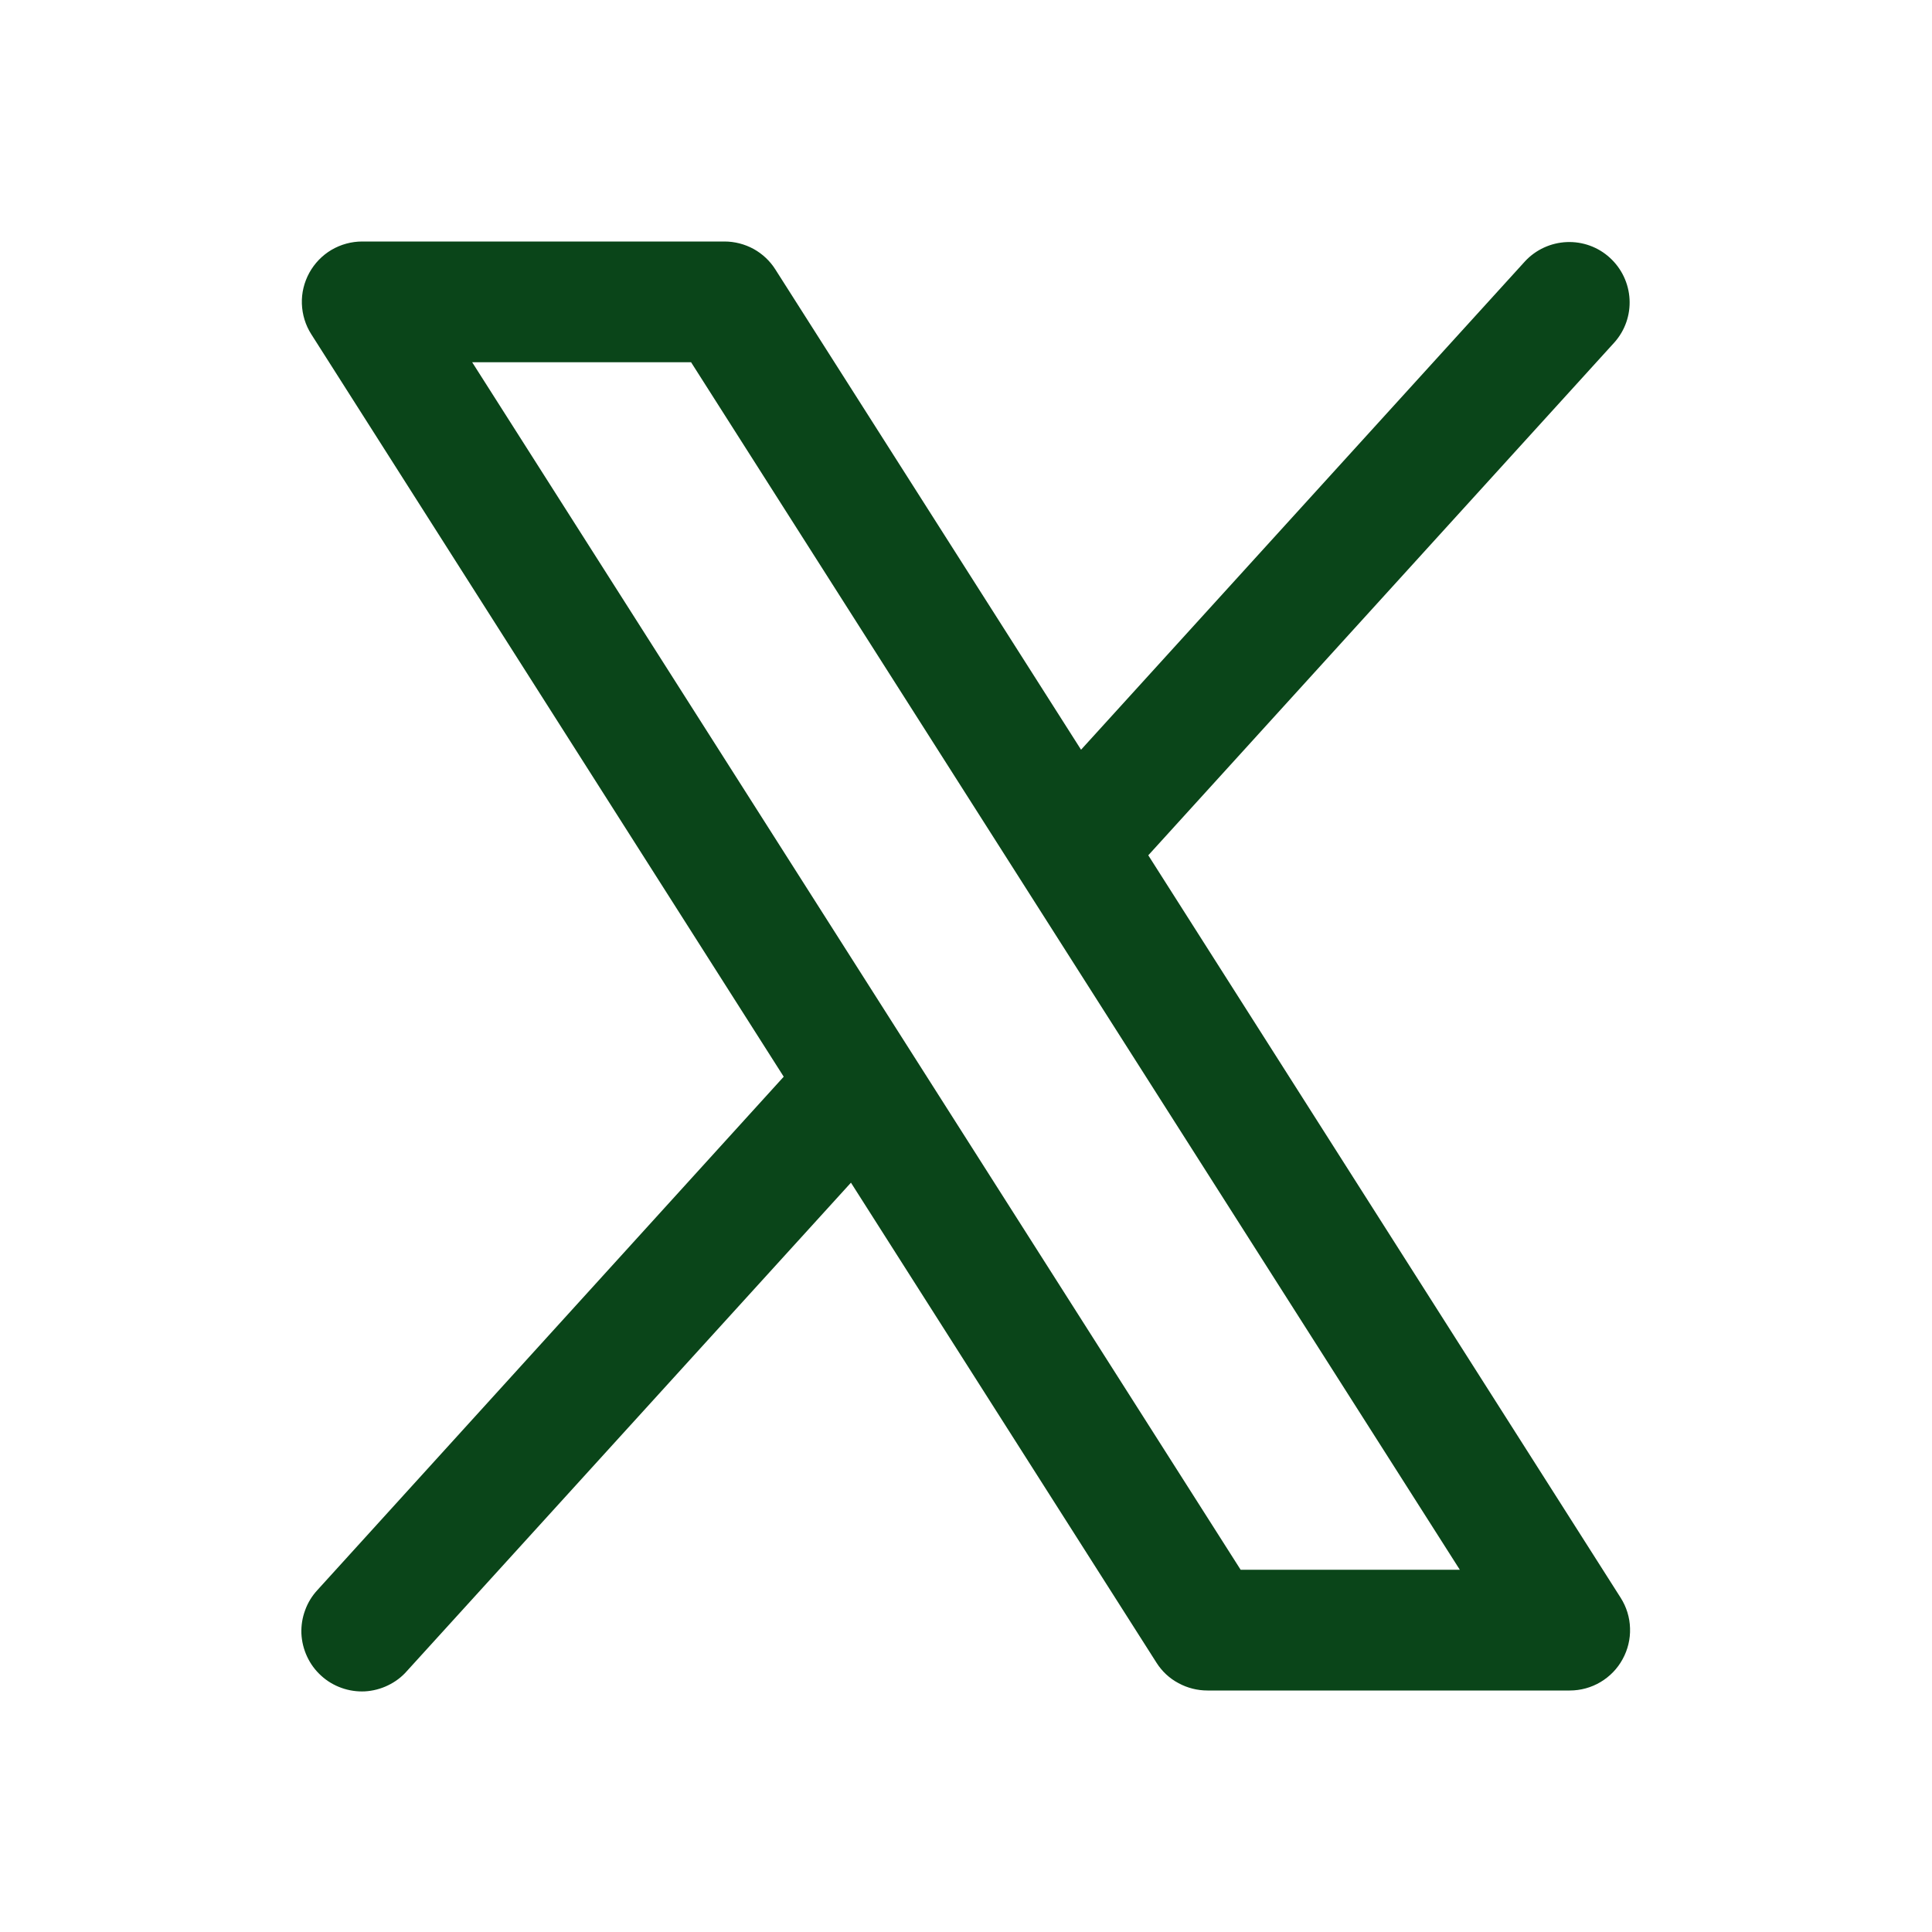
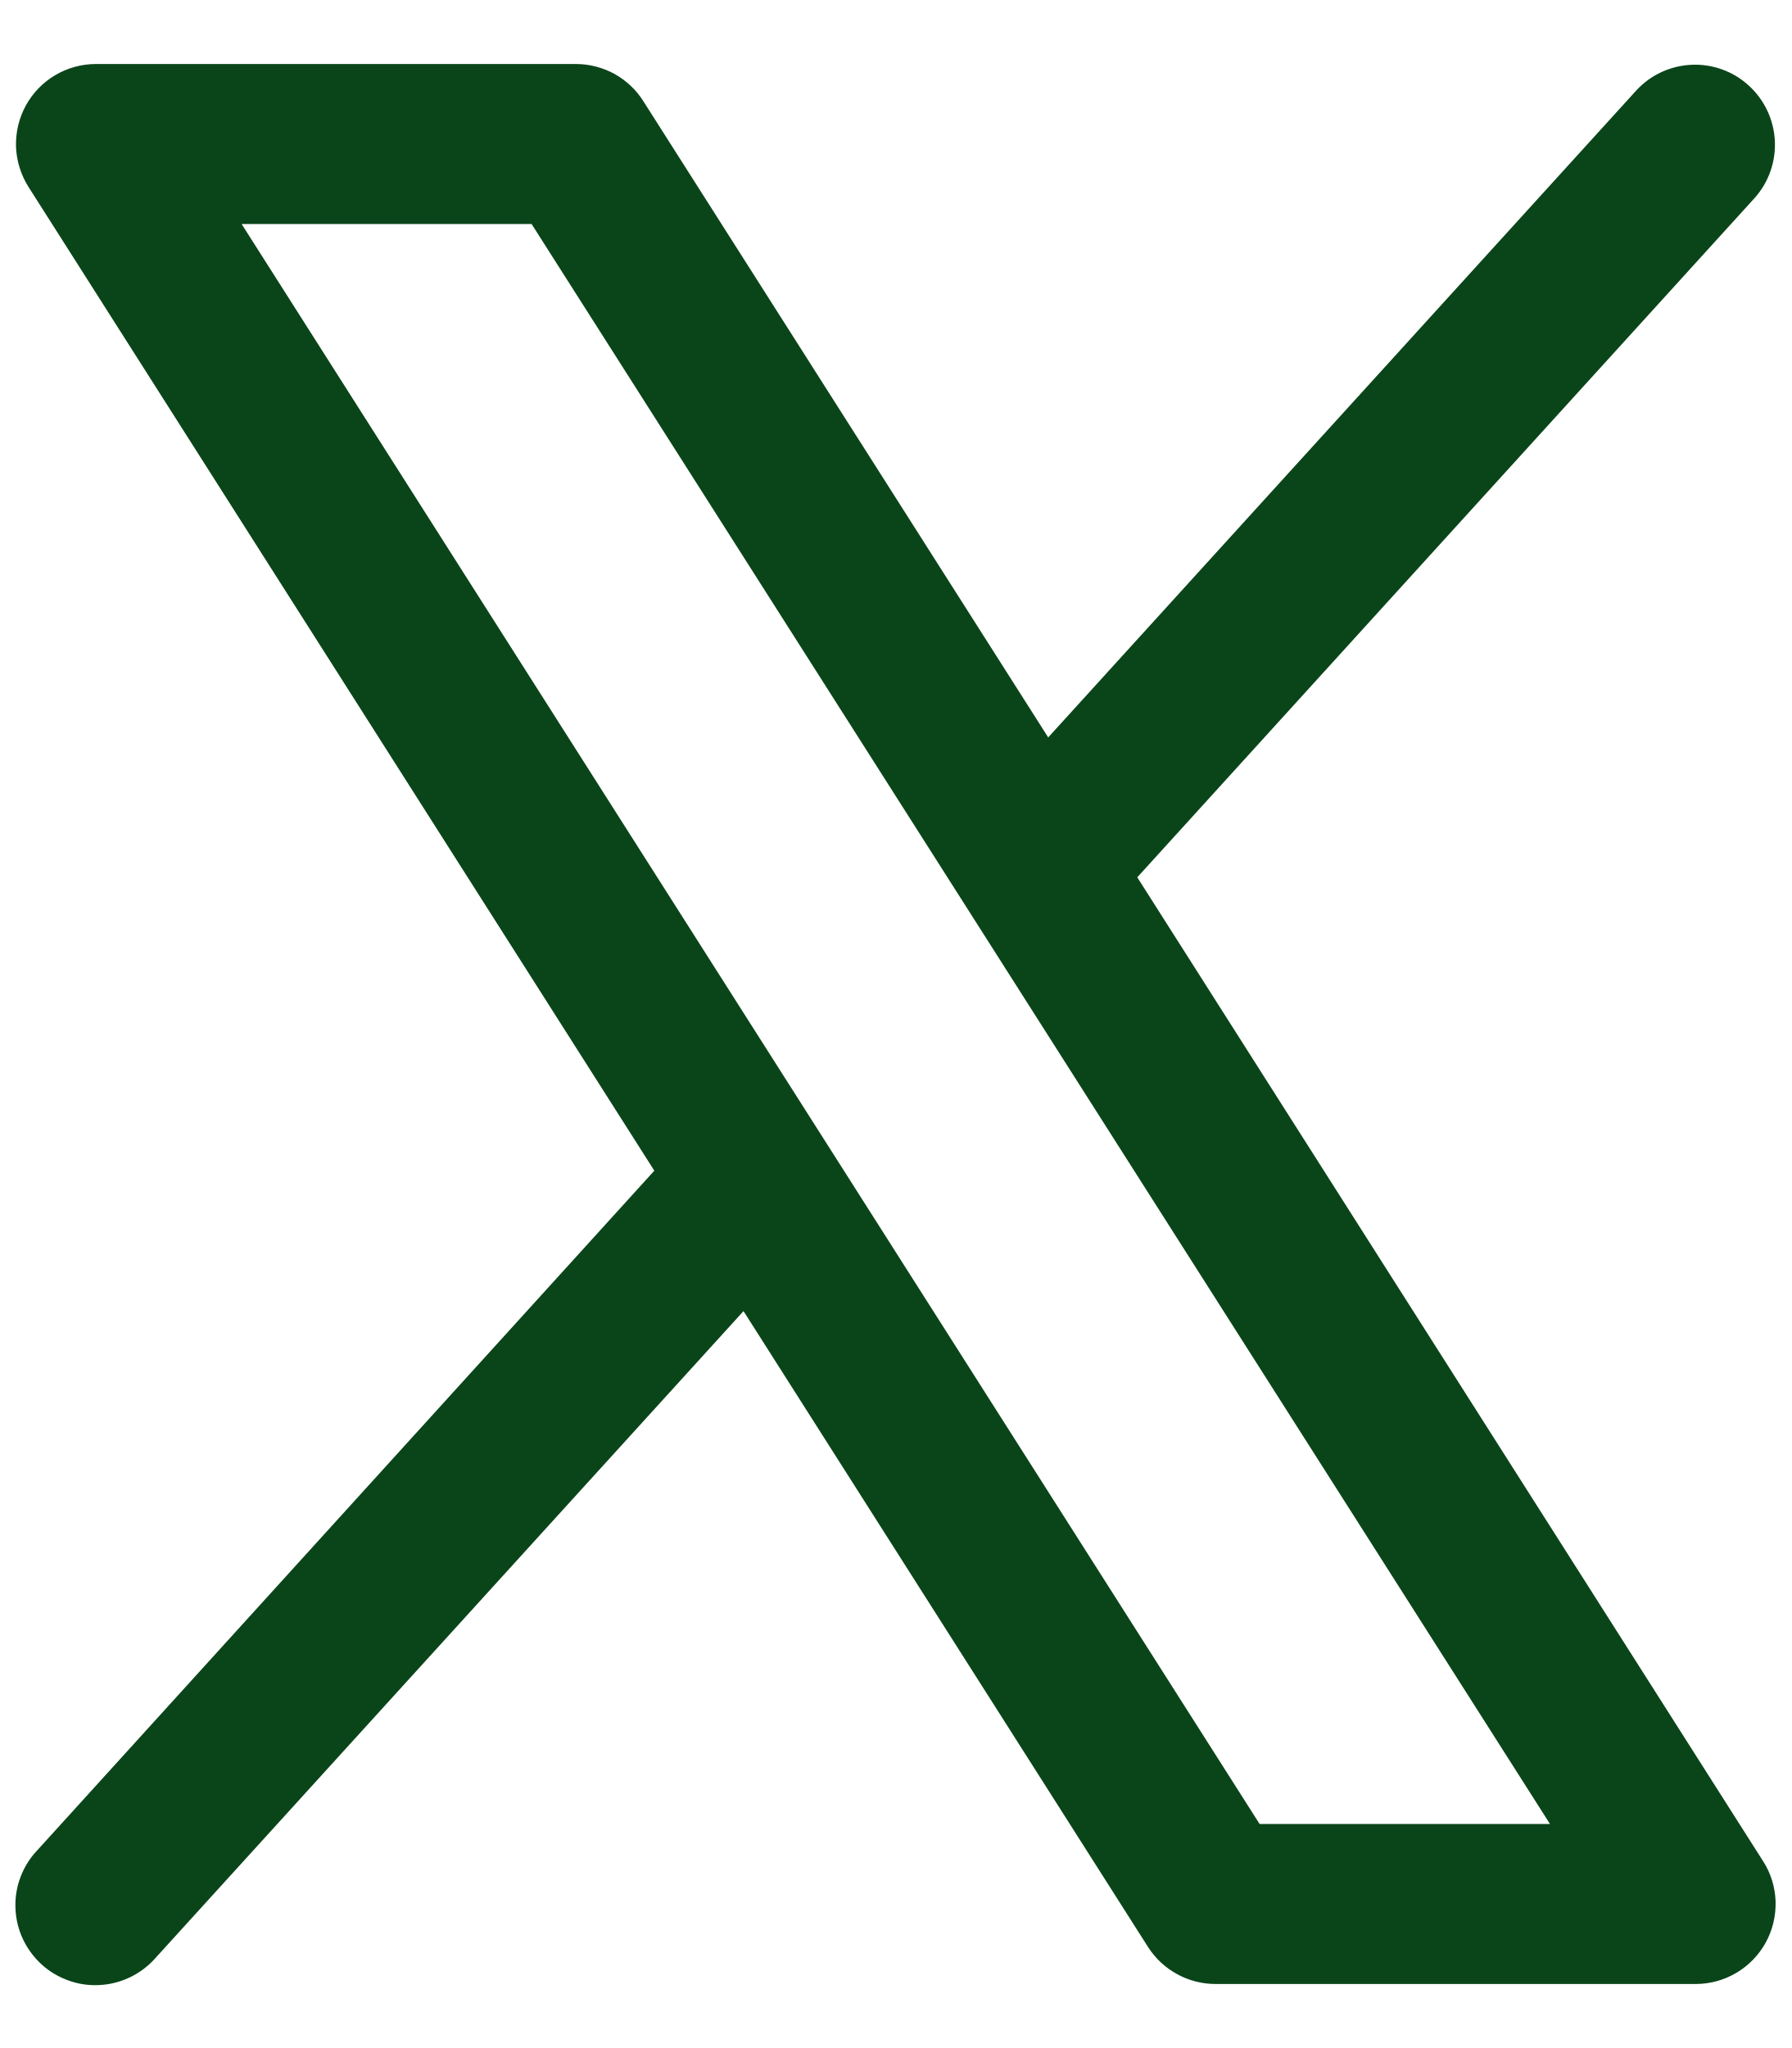
- <svg xmlns="http://www.w3.org/2000/svg" width="20" height="20" viewBox="0 0 20 20" fill="none">
-   <path d="M16.777 16.54L11.887 8.854L16.712 3.545C16.822 3.422 16.878 3.261 16.869 3.097C16.86 2.933 16.787 2.779 16.665 2.668C16.544 2.557 16.383 2.499 16.219 2.506C16.055 2.513 15.899 2.584 15.787 2.705L11.191 7.761L8.027 2.79C7.971 2.701 7.893 2.628 7.801 2.577C7.709 2.527 7.605 2.5 7.5 2.5H3.75C3.638 2.5 3.528 2.53 3.431 2.587C3.335 2.644 3.256 2.726 3.202 2.824C3.148 2.923 3.121 3.033 3.125 3.145C3.129 3.257 3.162 3.366 3.223 3.461L8.113 11.146L3.287 16.459C3.231 16.519 3.187 16.59 3.159 16.668C3.13 16.745 3.117 16.828 3.12 16.91C3.124 16.993 3.144 17.074 3.179 17.149C3.214 17.224 3.263 17.291 3.325 17.347C3.386 17.403 3.457 17.445 3.535 17.473C3.613 17.501 3.696 17.513 3.778 17.509C3.861 17.504 3.942 17.483 4.016 17.447C4.091 17.411 4.158 17.361 4.212 17.299L8.809 12.243L11.973 17.214C12.029 17.302 12.107 17.375 12.2 17.424C12.292 17.474 12.395 17.5 12.5 17.5H16.25C16.362 17.5 16.472 17.47 16.568 17.413C16.664 17.356 16.744 17.274 16.797 17.176C16.851 17.078 16.878 16.967 16.874 16.855C16.871 16.743 16.837 16.634 16.777 16.54ZM12.843 16.25L4.888 3.75H7.154L15.112 16.25H12.843Z" fill="#0A4519" />
+ <svg xmlns="http://www.w3.org/2000/svg" width="14" height="16" viewBox="0 0 14 16" fill="none">
+   <path d="M13.777 14.54L8.887 6.854L13.713 1.545C13.822 1.422 13.878 1.261 13.869 1.097C13.86 0.933 13.787 0.779 13.665 0.668C13.544 0.557 13.383 0.499 13.219 0.506C13.055 0.513 12.9 0.584 12.788 0.705L8.191 5.761L5.027 0.79C4.971 0.701 4.893 0.628 4.801 0.577C4.709 0.527 4.605 0.5 4.5 0.5H0.75C0.638 0.5 0.528 0.53 0.432 0.587C0.335 0.644 0.256 0.726 0.202 0.824C0.148 0.923 0.122 1.033 0.125 1.145C0.129 1.257 0.163 1.366 0.223 1.461L5.113 9.146L0.288 14.459C0.231 14.519 0.188 14.59 0.159 14.668C0.13 14.745 0.117 14.828 0.121 14.911C0.124 14.993 0.144 15.074 0.179 15.149C0.214 15.224 0.264 15.291 0.325 15.347C0.386 15.403 0.458 15.445 0.536 15.473C0.613 15.501 0.696 15.513 0.779 15.508C0.861 15.504 0.942 15.483 1.017 15.447C1.091 15.411 1.158 15.361 1.213 15.299L5.81 10.243L8.973 15.214C9.03 15.302 9.108 15.374 9.2 15.424C9.292 15.474 9.395 15.5 9.5 15.5H13.25C13.362 15.5 13.472 15.47 13.568 15.413C13.665 15.356 13.744 15.274 13.798 15.176C13.852 15.078 13.878 14.967 13.875 14.855C13.871 14.743 13.838 14.634 13.777 14.54ZM9.843 14.25L1.888 1.75H4.154L12.112 14.25H9.843Z" fill="#0A4519" />
</svg>
